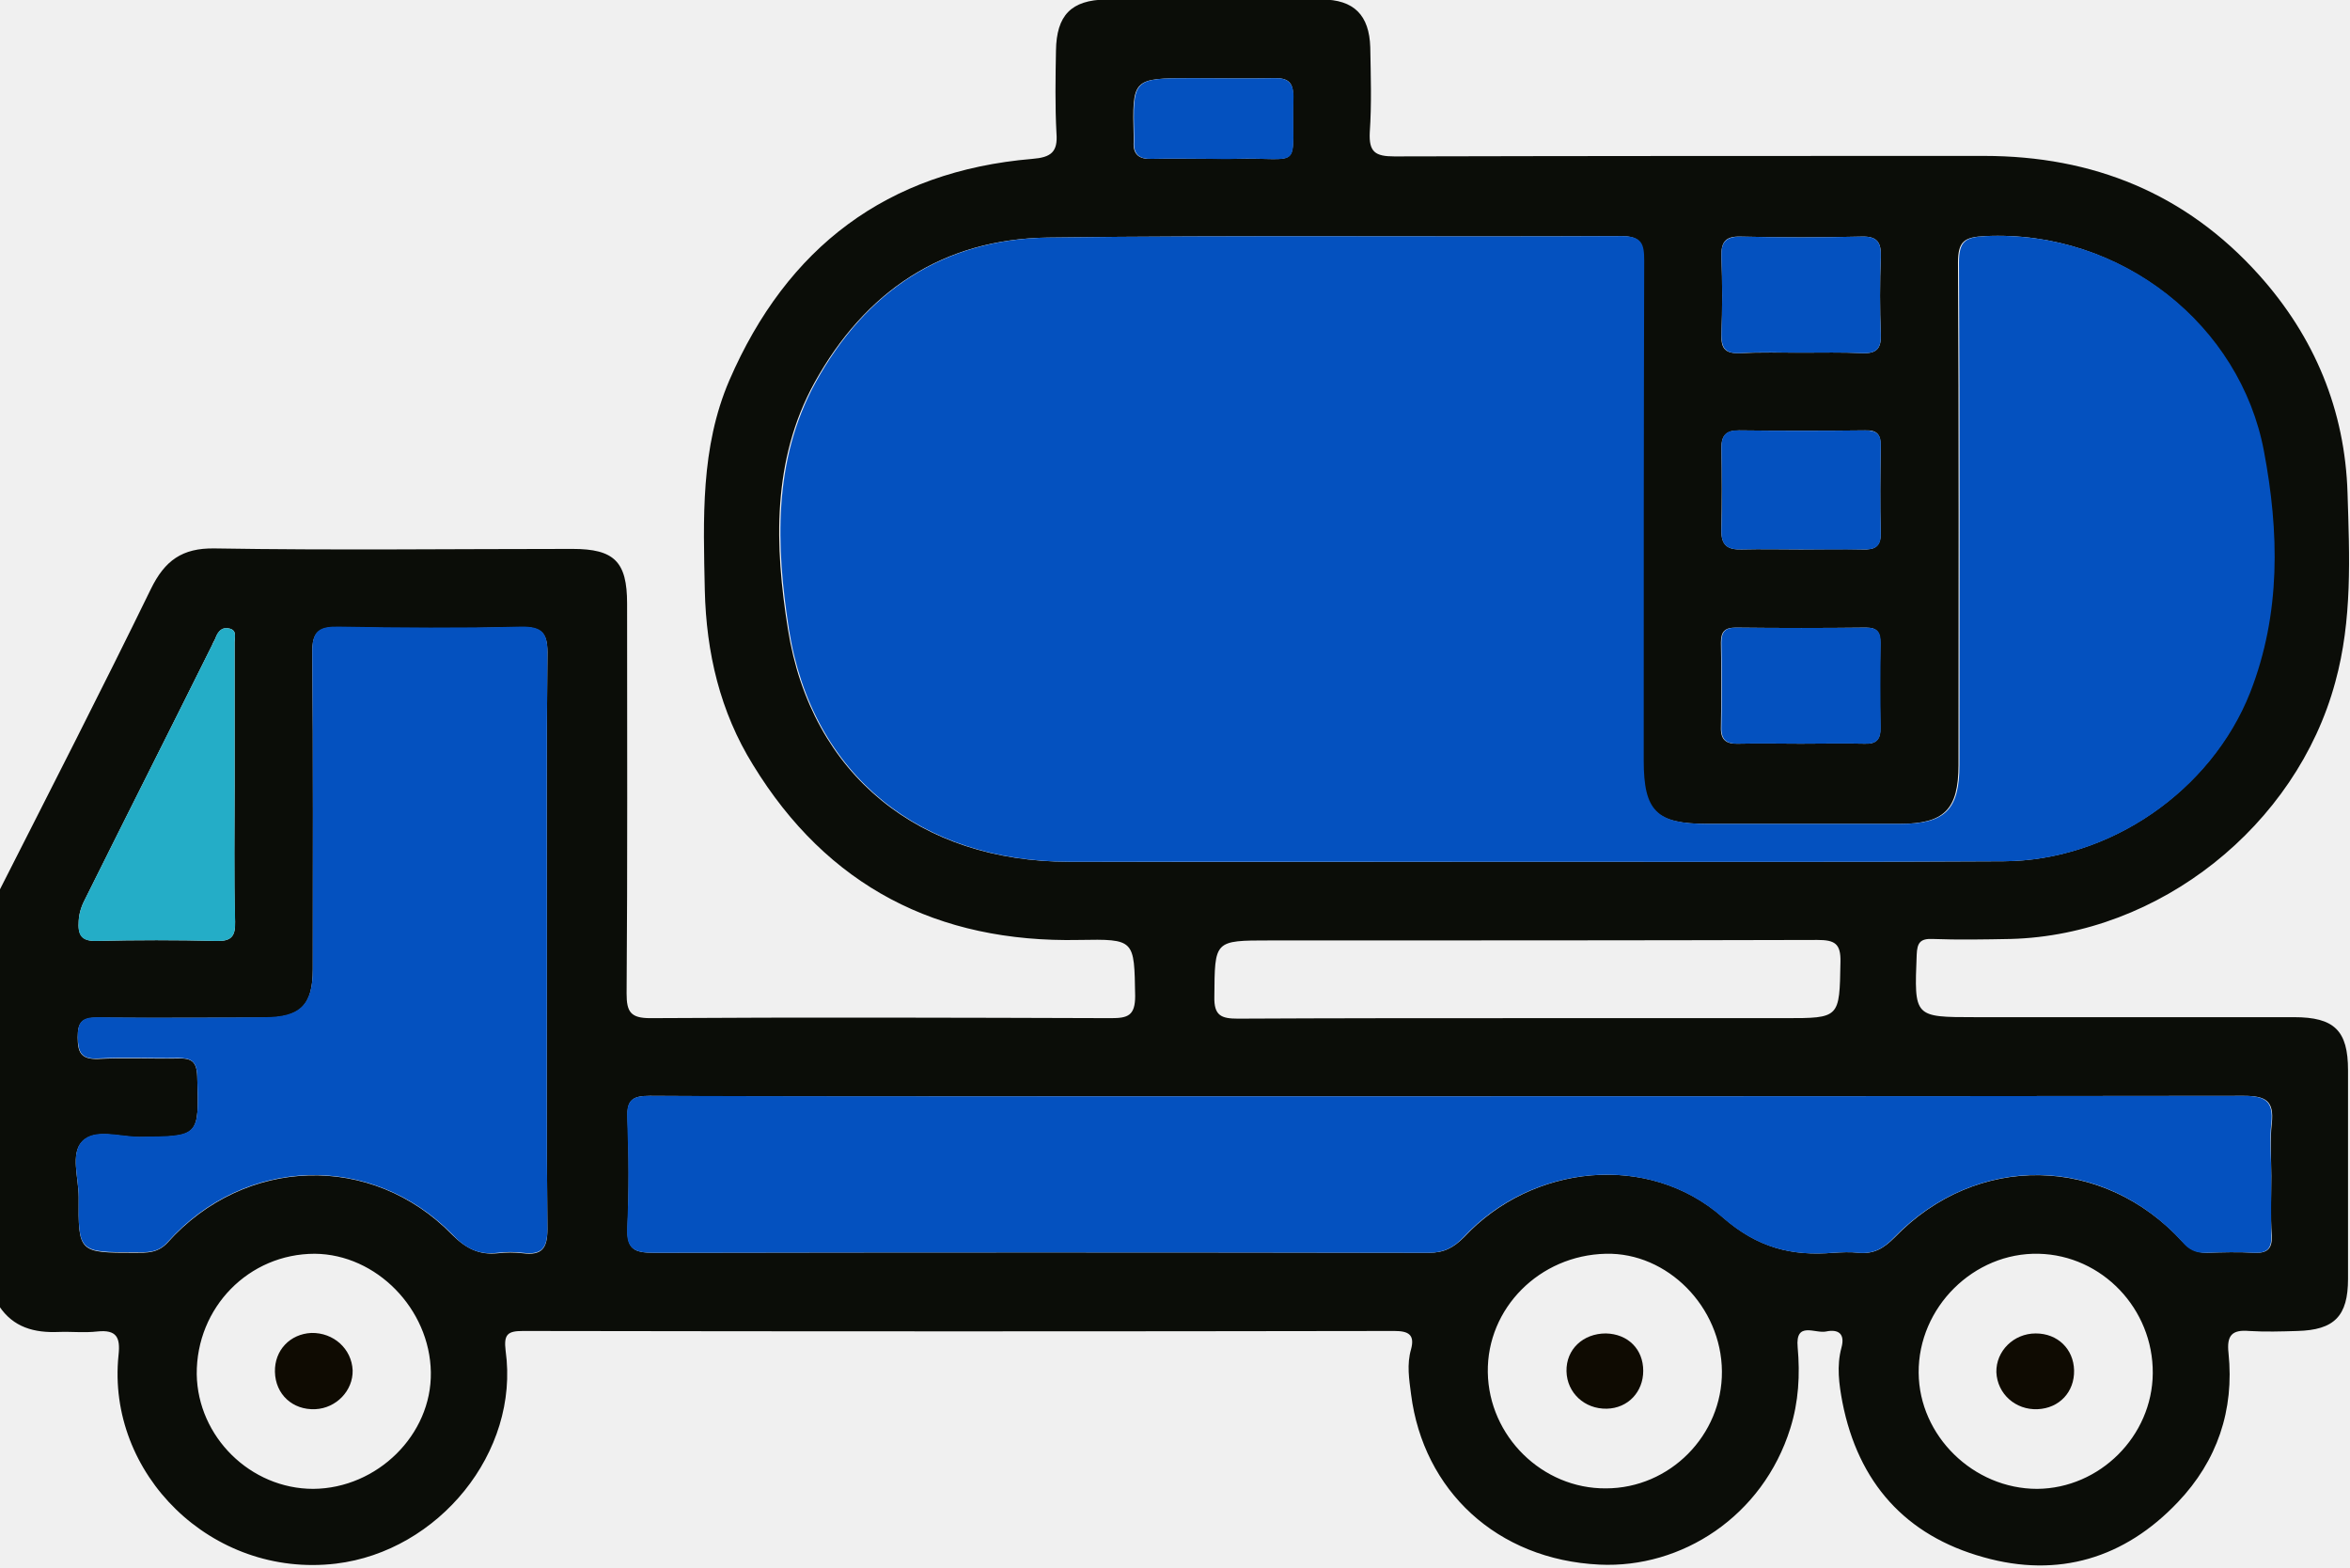
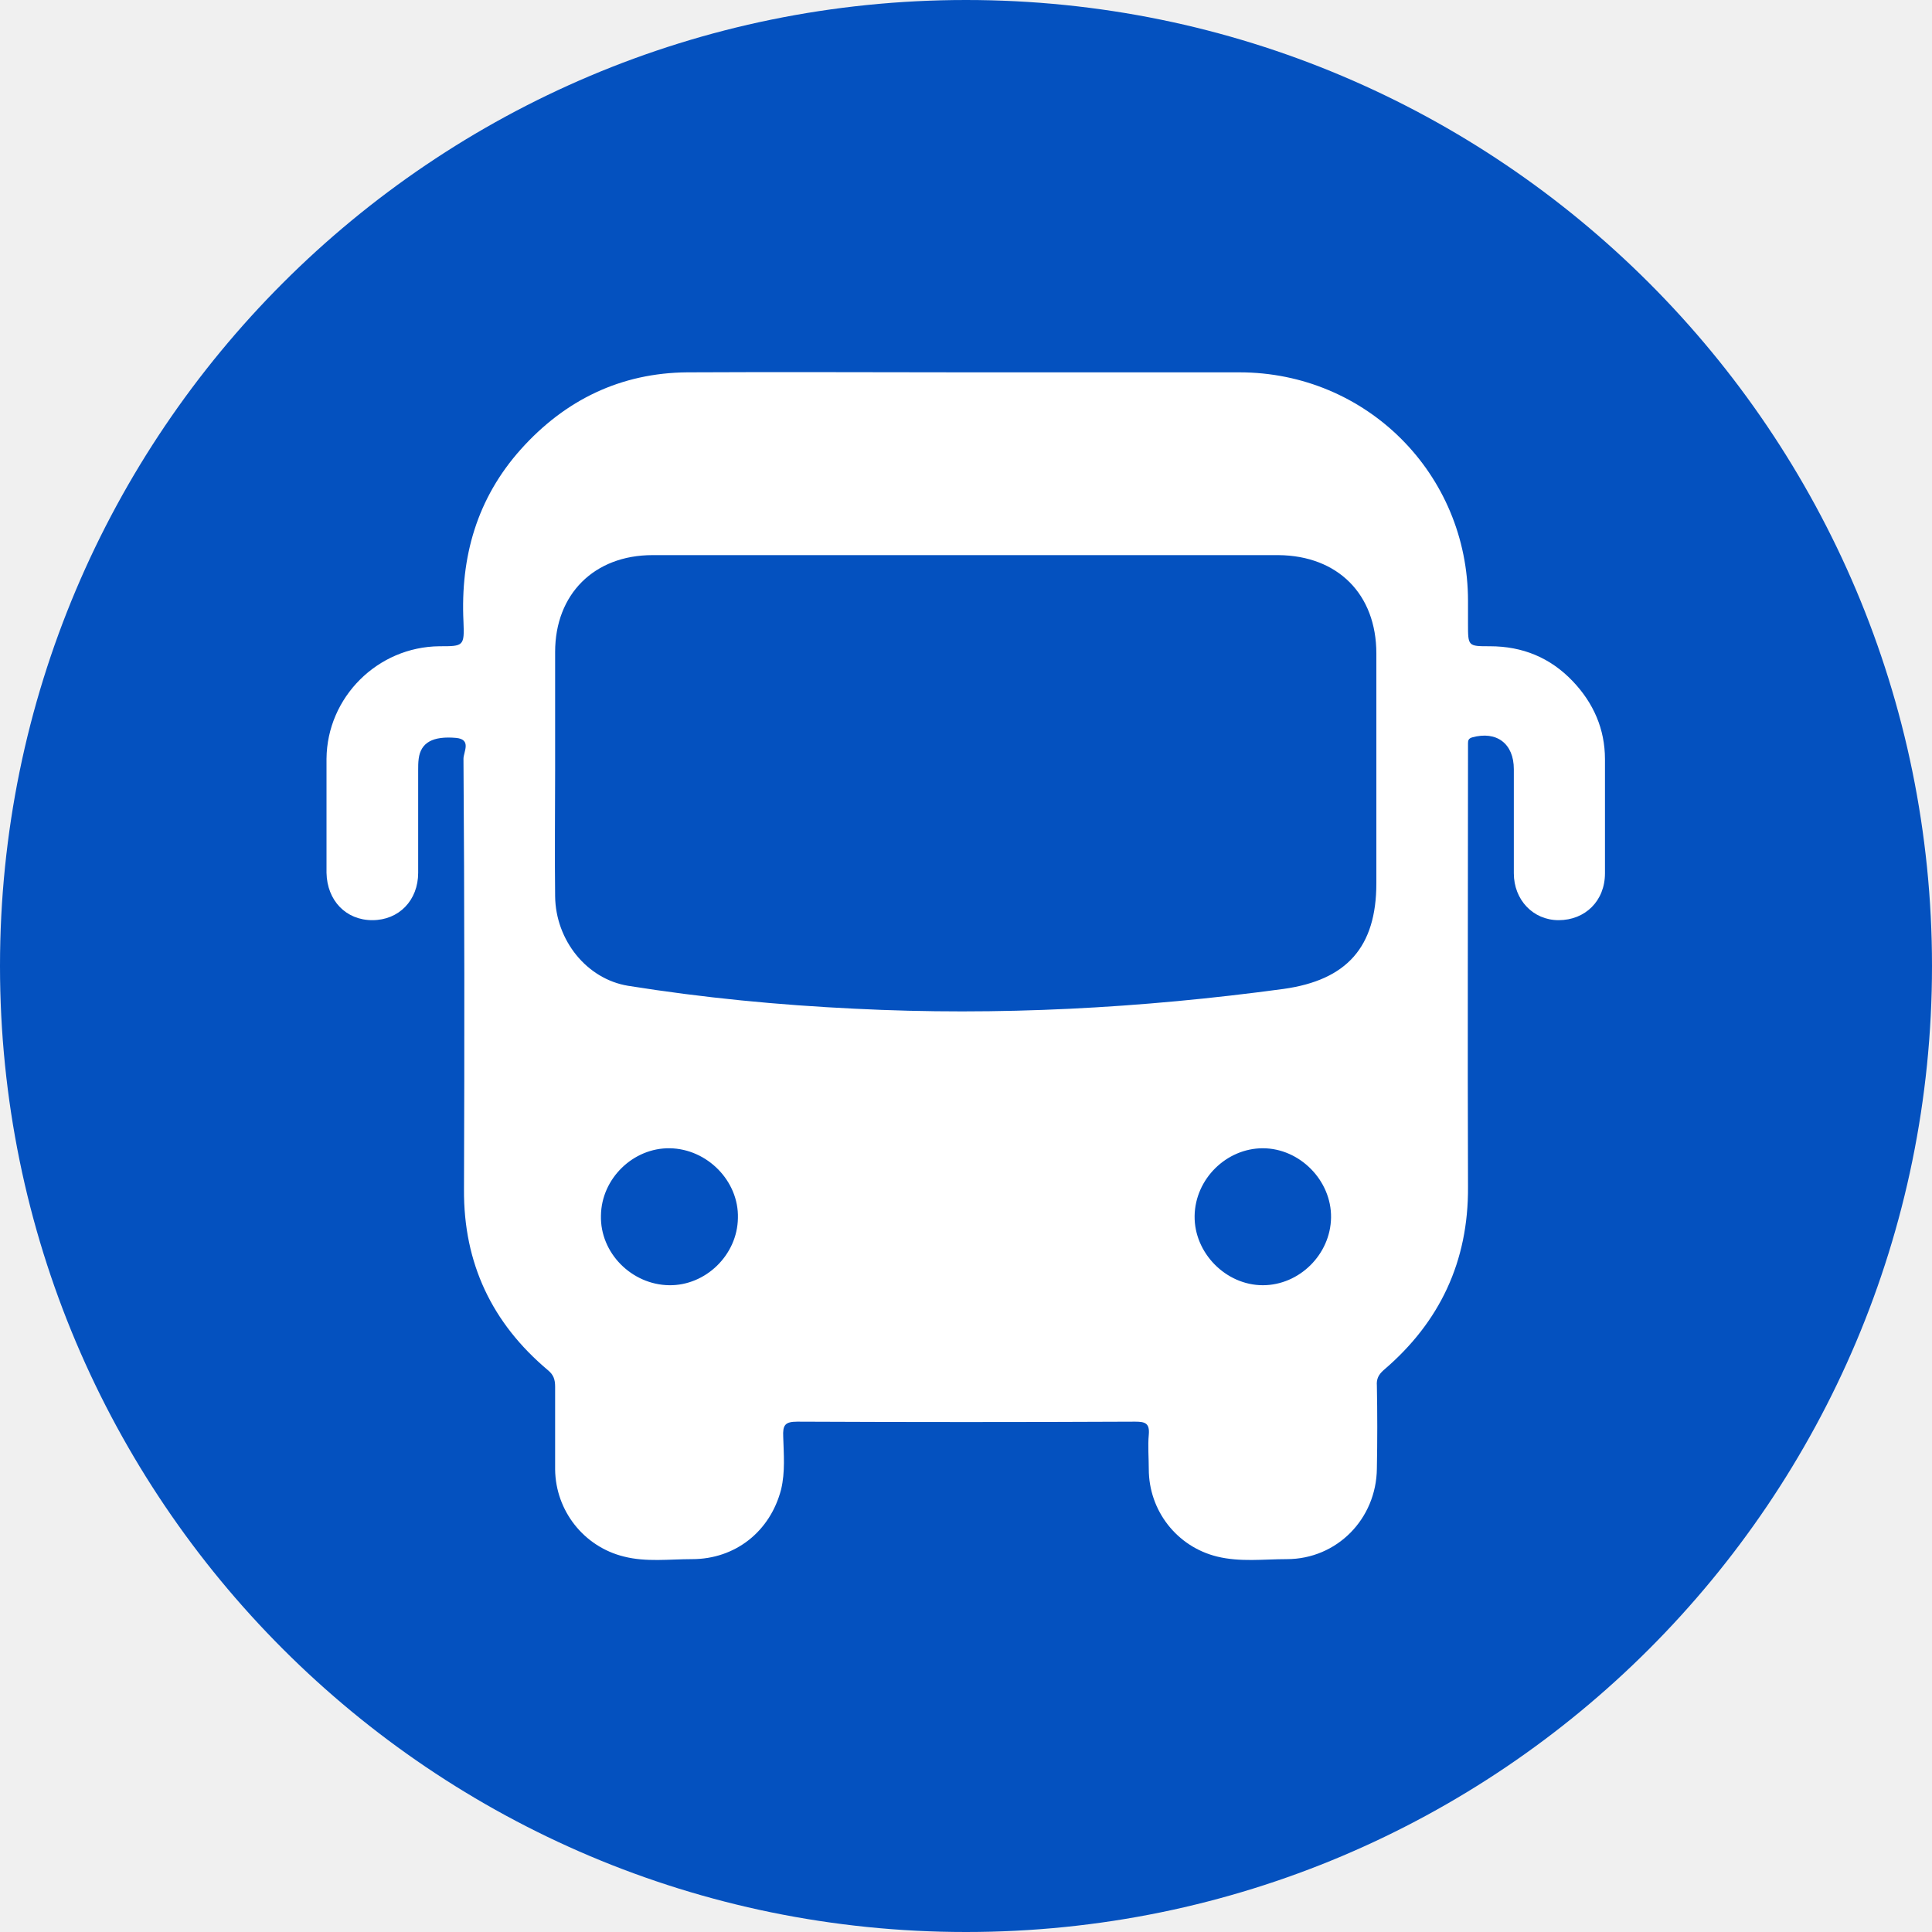
- <svg xmlns="http://www.w3.org/2000/svg" version="1.1" id="Layer_1" x="0px" y="0px" viewBox="0 0 477.8 318.6" style="enable-background:new 0 0 477.8 318.6;" xml:space="preserve">
+ <svg xmlns="http://www.w3.org/2000/svg" version="1.1" id="Layer_1" x="0px" y="0px" viewBox="0 0 371 371" style="enable-background:new 0 0 371 371;" xml:space="preserve">
  <style type="text/css">
- 	.st0{fill:#0B0D08;}
- 	.st1{fill:#0451BF;}
- 	.st2{fill:#24ADC7;}
- 	.st3{fill:#0F0B02;}
+ 	.st0{fill:#0451BF;}
+ 	.st1{fill:#FFFFFF;}
</style>
  <g>
-     <path class="st0" d="M0,180.8c10.3-20.3,20.7-40.6,30.7-61.1c2.8-5.7,6.3-8.3,12.9-8.2c24.2,0.4,48.5,0.1,72.8,0.1   c8.5,0,11.1,2.6,11.1,11.1c0,26.4,0.1,52.9-0.1,79.3c0,3.7,0.8,5,4.8,5c31.2-0.2,62.5-0.1,93.7,0c3.4,0,4.9-0.5,4.9-4.5   c-0.2-11.5,0-11.6-11.4-11.4c-28.8,0.6-51.2-10.9-66.3-35.6c-6.7-10.8-9.5-22.8-9.8-35.5c-0.3-14.5-0.9-29,5-42.7   c11.7-27,32-42.5,61.6-45c3.8-0.3,5.2-1.4,4.9-5.2c-0.3-5.6-0.2-11.2-0.1-16.8c0.1-7.2,3.1-10.3,10.2-10.4   c14.6-0.1,29.2-0.1,43.8,0c6.6,0,9.7,3.2,9.9,9.7c0.1,5.7,0.3,11.5-0.1,17.3c-0.2,4,1.1,4.9,5,4.9c40-0.1,79.9-0.1,119.9-0.1   c22.1,0,41,7.6,55.9,24.2c11.3,12.6,17.5,27.5,18,44.4c0.4,12.8,1,25.7-2.5,38.4c-7.9,29.2-35.8,51.4-66,52.2   c-5.3,0.1-10.6,0.2-15.9,0c-2.5-0.1-3.1,0.8-3.2,3.2c-0.5,12.7-0.6,12.7,11.9,12.7c21.6,0,43.2,0,64.8,0c8.2,0,11,2.7,11,10.8   c0,14.1,0,28.3,0,42.4c0,7.6-2.8,10.4-10.3,10.6c-3.3,0.1-6.5,0.2-9.8,0c-3.5-0.3-4.6,0.9-4.2,4.5c1.2,11.6-2.3,21.9-10.3,30.3   c-10.8,11.4-24.3,15.5-39.5,11.2c-15.9-4.4-25.5-15.2-28.7-31.5c-0.7-3.7-1.2-7.4-0.2-11.1c0.8-2.9-0.7-3.8-3.1-3.3   c-2.2,0.5-6.3-2.2-5.8,3.2c0.5,5.6,0.2,11.1-1.5,16.5c-5.6,17.9-22.1,28.5-38.8,27.7c-20.9-1-35.8-15.1-38.3-34.6   c-0.4-3.1-0.9-6.1,0-9.2c0.8-3-0.6-3.7-3.4-3.7c-59.1,0.1-118.1,0.1-177.2,0c-3.1,0-3.9,0.7-3.5,4c2.9,20.7-13.7,40.8-34.5,43.3   c-25.3,3-46.7-18.3-44.2-42.4c0.4-3.6-0.4-5.2-4.3-4.8c-2.6,0.3-5.3,0-7.9,0.1c-4.9,0.2-9.2-0.9-12.1-5.3C0,237.4,0,209.1,0,180.8z    M310.3,175.2C310.3,175.2,310.3,175.2,310.3,175.2c32.3,0,64.7,0.1,97-0.1c21.6-0.1,42.2-14.3,50-34.3c6.3-16,5.9-32.7,2.8-49.1   c-4.8-25.5-28.8-45-56.5-43.7c-4.2,0.2-5.5,1-5.5,5.4c0.2,34,0.1,68.1,0.1,102.1c0,9.1-2.9,12-12,12c-13.1,0-26.1,0-39.2,0   c-10.4,0-13-2.6-13-12.9c0-33.9,0-67.8,0.1-101.6c0-3.3-0.4-5-4.5-5c-38.9,0.2-77.7-0.2-116.6,0.3c-21.3,0.3-37.1,10.9-47.4,29.5   c-8.7,15.8-8.1,33.3-5.4,50.1c4.7,29.8,27,47.3,57.1,47.3C248.4,175.3,279.3,175.2,310.3,175.2z M461.8,239.1   c0-3.6-0.3-7.2,0.1-10.7c0.5-4.6-1.2-5.6-5.7-5.6c-79.7,0.1-159.5,0.1-239.2,0.1c-28.3,0-56.6,0.1-84.9-0.1c-3.4,0-4.7,0.8-4.5,4.4   c0.3,7.5,0.3,14.9,0,22.4c-0.2,4.3,1.3,5.1,5.3,5.1c52.5-0.1,105.1-0.1,157.6,0c3.1,0,5-1,7.2-3.2c13.8-14.8,37.5-17.3,52.6-4   c7.1,6.2,14,7.9,22.5,7.2c1.7-0.1,3.4-0.2,5.1,0c3.1,0.3,5.1-0.9,7.3-3.1c16.7-17.3,42.4-16.8,58.6,0.9c1.4,1.5,2.8,2.2,4.8,2.2   c3.3-0.1,6.5-0.2,9.8,0c2.6,0.1,3.6-0.8,3.5-3.5C461.6,247.2,461.8,243.2,461.8,239.1z M111.2,191.1c0-19.3-0.1-38.5,0.1-57.8   c0.1-4.3-0.8-5.9-5.5-5.8c-12.3,0.3-24.5,0.3-36.8,0c-4.1-0.1-5.6,0.9-5.5,5.3c0.2,21.4,0.1,42.9,0.1,64.3c0,7.3-2.5,9.8-9.8,9.8   c-11.3,0-22.7,0.1-34,0c-3.1,0-4,0.9-4,4c0,3,0.6,4.5,4.1,4.4c5.4-0.3,10.9,0,16.3-0.1c2.7-0.1,3.8,0.6,3.9,3.6   c0.4,12.4,0.5,12.3-11.8,12.4c-4,0-9-1.8-11.6,0.9c-2.4,2.5-0.7,7.4-0.7,11.3c-0.1,11.3,0,11.3,11.4,11.3c2.5,0,4.7,0.1,6.7-2.1   c15.7-17.5,41.5-18.3,57.8-1.6c2.8,2.8,5.5,4.2,9.3,3.8c1.7-0.2,3.4-0.2,5.1,0c3.9,0.5,5-1,5-4.9   C111.1,230.2,111.2,210.7,111.2,191.1z M310.3,207c17.5,0,35.1,0,52.6,0c11.2,0,11.1,0,11.3-11.4c0.1-3.8-1.2-4.5-4.7-4.5   c-37.1,0.1-74.2,0.1-111.3,0.1c-11.4,0-11.2,0-11.3,11.4c-0.1,3.9,1.4,4.5,4.8,4.5C271.2,207,290.8,207,310.3,207z M350.1,278.8   c-0.1-13.1-11.1-24.2-23.6-23.9c-13.5,0.3-24.2,11.1-24,24.1c0.2,13,11.1,23.7,24,23.6C339.5,302.6,350.2,291.8,350.1,278.8z    M63.7,302.7c13-0.1,24.1-11,23.9-23.7c-0.2-12.9-11.1-24-23.6-24.1c-13.4,0-24.1,10.9-24,24.5C40.2,292.1,50.9,302.7,63.7,302.7z    M437.7,279.2c0.1-13.1-10.3-24-23.2-24.3c-13.2-0.3-24.5,10.9-24.4,24.2c0.1,12.8,11.1,23.6,24.1,23.6   C426.9,302.6,437.6,292,437.7,279.2z M47.7,159.4c0-9.6,0-19.3,0-28.9c0-1,0.5-2.3-1-2.7c-1.5-0.4-2.3,0.5-2.8,1.7   c-0.2,0.6-0.6,1.1-0.8,1.7c-8.5,17.1-17.1,34.1-25.6,51.2c-0.8,1.5-1.4,3-1.5,4.8c-0.2,2.8,0.5,4.2,3.7,4.1   c8.1-0.2,16.2-0.2,24.2,0c3,0.1,4-0.8,3.9-3.9C47.5,178,47.7,168.7,47.7,159.4z M366.2,111.7c4.2,0,8.4-0.1,12.5,0   c2.4,0.1,3.7-0.5,3.7-3.3c-0.2-5.9-0.1-11.8,0-17.7c0-2.4-0.8-3.3-3.2-3.2c-8.5,0.1-17,0.1-25.6,0c-2.6,0-3.6,1-3.6,3.5   c0.1,5.6,0.1,11.2,0,16.7c-0.1,3.1,1.2,4.1,4.1,4C358.1,111.6,362.2,111.7,366.2,111.7z M366.2,71.7c4.2,0,8.4-0.1,12.5,0.1   c2.9,0.1,3.8-1,3.7-3.8c-0.2-5.3-0.2-10.5,0-15.8c0.1-2.9-0.7-4.2-3.9-4.1c-8.2,0.2-16.4,0.2-24.6,0c-3.1-0.1-4,1.1-3.9,4.1   c0.2,5.3,0.2,10.5,0,15.8c-0.1,2.8,0.7,3.9,3.7,3.8C357.8,71.6,362,71.7,366.2,71.7z M366.1,151.2c4.3,0,8.7-0.1,13,0   c2.4,0.1,3.3-0.9,3.2-3.3c-0.1-5.7-0.1-11.5,0-17.2c0-2.1-0.6-3.1-2.9-3.1c-8.8,0.1-17.7,0.1-26.5,0c-2.2,0-3,0.8-3,3   c0.1,5.7,0.1,11.5,0,17.2c-0.1,2.7,1.1,3.5,3.6,3.4C357.8,151.1,361.9,151.2,366.1,151.2z M246.3,32.3c1.5,0,3.1,0,4.6,0   c14.4-0.4,11.7,2.9,12-12.7c0.1-2.9-1.1-3.8-3.9-3.7c-5.6,0.1-11.1,0-16.7,0c-12.1,0-12.1,0-11.8,12c0,0.3,0,0.6,0,0.9   c-0.2,2.6,1.1,3.6,3.6,3.5C238.2,32.2,242.3,32.3,246.3,32.3z" />
-     <path class="st1" d="M310.3,175.2c-30.9,0-61.9,0-92.8,0c-30.2,0-52.4-17.5-57.1-47.3c-2.6-16.7-3.3-34.2,5.4-50.1   c10.2-18.6,26-29.2,47.4-29.5c38.8-0.5,77.7-0.1,116.6-0.3c4.1,0,4.5,1.7,4.5,5c-0.1,33.9-0.1,67.8-0.1,101.6   c0,10.3,2.6,12.9,13,12.9c13.1,0,26.1,0,39.2,0c9.1,0,12-2.9,12-12c0-34,0.1-68.1-0.1-102.1c0-4.4,1.3-5.2,5.5-5.4   c27.8-1.2,51.7,18.2,56.5,43.7c3.1,16.4,3.5,33-2.8,49.1c-7.9,20-28.5,34.2-50,34.3C374.9,175.3,342.6,175.2,310.3,175.2   C310.3,175.2,310.3,175.2,310.3,175.2z" />
-     <path class="st1" d="M461.8,239.1c0,4-0.1,8.1,0,12.1c0.1,2.7-0.9,3.6-3.5,3.5c-3.3-0.2-6.5-0.1-9.8,0c-2,0.1-3.5-0.6-4.8-2.2   c-16.1-17.8-41.8-18.2-58.6-0.9c-2.1,2.2-4.2,3.4-7.3,3.1c-1.7-0.2-3.4-0.1-5.1,0c-8.5,0.7-15.4-1-22.5-7.2   c-15.1-13.3-38.8-10.8-52.6,4c-2.1,2.2-4.1,3.2-7.2,3.2c-52.5-0.1-105.1-0.1-157.6,0c-4,0-5.5-0.9-5.3-5.1c0.4-7.4,0.3-14.9,0-22.4   c-0.1-3.6,1.1-4.4,4.5-4.4c28.3,0.1,56.6,0.1,84.9,0.1c79.7,0,159.5,0,239.2-0.1c4.4,0,6.2,1,5.7,5.6   C461.4,232,461.8,235.6,461.8,239.1z" />
-     <path class="st1" d="M111.2,191.1c0,19.6-0.1,39.2,0.1,58.7c0,3.9-1.1,5.4-5,4.9c-1.7-0.2-3.4-0.2-5.1,0c-3.9,0.5-6.6-0.9-9.3-3.8   c-16.3-16.6-42.1-15.9-57.8,1.6c-2,2.3-4.3,2.1-6.7,2.1c-11.4,0-11.5,0-11.4-11.3c0-3.8-1.7-8.8,0.7-11.3c2.6-2.7,7.6-0.9,11.6-0.9   c12.3-0.1,12.2,0,11.8-12.4c-0.1-3-1.3-3.6-3.9-3.6c-5.4,0.1-10.9-0.2-16.3,0.1c-3.5,0.2-4-1.4-4.1-4.4c0-3.1,0.9-4,4-4   c11.3,0.2,22.7,0.1,34,0c7.2,0,9.8-2.5,9.8-9.8c0-21.4,0.1-42.9-0.1-64.3c-0.1-4.5,1.4-5.4,5.5-5.3c12.3,0.2,24.6,0.3,36.8,0   c4.7-0.1,5.6,1.4,5.5,5.8C111.1,152.6,111.2,171.8,111.2,191.1z" />
-     <path class="st2" d="M47.7,159.4c0,9.3-0.1,18.6,0.1,28c0.1,3.1-0.9,4-3.9,3.9c-8.1-0.2-16.2-0.2-24.2,0c-3.3,0.1-3.9-1.2-3.7-4.1   c0.1-1.8,0.7-3.3,1.5-4.8c8.5-17.1,17.1-34.1,25.6-51.2c0.3-0.6,0.6-1.1,0.8-1.7c0.5-1.3,1.4-2.1,2.8-1.7c1.5,0.4,1,1.7,1,2.7   C47.7,140.1,47.7,149.7,47.7,159.4z" />
-     <path class="st1" d="M366.2,111.7c-4,0-8.1-0.1-12.1,0c-3,0.1-4.2-0.9-4.1-4c0.2-5.6,0.1-11.2,0-16.7c0-2.6,1-3.6,3.6-3.5   c8.5,0.1,17,0.1,25.6,0c2.4,0,3.3,0.8,3.2,3.2c-0.1,5.9-0.1,11.8,0,17.7c0.1,2.8-1.2,3.4-3.7,3.3   C374.6,111.7,370.4,111.7,366.2,111.7z" />
-     <path class="st1" d="M366.2,71.7c-4.2,0-8.4-0.2-12.5,0.1c-2.9,0.1-3.7-1-3.7-3.8c0.2-5.3,0.2-10.5,0-15.8   c-0.1-2.9,0.8-4.1,3.9-4.1c8.2,0.2,16.4,0.2,24.6,0c3.2-0.1,4,1.2,3.9,4.1c-0.2,5.3-0.2,10.5,0,15.8c0.1,2.8-0.8,3.9-3.7,3.8   C374.5,71.6,370.3,71.7,366.2,71.7z" />
-     <path class="st1" d="M366.1,151.2c-4.2,0-8.4-0.1-12.5,0c-2.5,0.1-3.7-0.7-3.6-3.4c0.1-5.7,0.1-11.5,0-17.2c0-2.2,0.8-3,3-3   c8.8,0.1,17.7,0.1,26.5,0c2.3,0,2.9,1,2.9,3.1c-0.1,5.7-0.1,11.5,0,17.2c0,2.4-0.8,3.4-3.2,3.3   C374.8,151.1,370.5,151.2,366.1,151.2z" />
-     <path class="st1" d="M246.3,32.3c-4,0-8.1-0.1-12.1,0c-2.5,0.1-3.8-0.9-3.6-3.5c0-0.3,0-0.6,0-0.9c-0.3-12-0.3-12,11.8-12   c5.6,0,11.1,0.1,16.7,0c2.7-0.1,3.9,0.9,3.9,3.7c-0.4,15.7,2.4,12.3-12,12.7C249.4,32.4,247.8,32.3,246.3,32.3z" />
-     <path class="st3" d="M334.1,278.7c0,4.3-3.1,7.6-7.4,7.7c-4.5,0.1-8.1-3.2-8.2-7.6c-0.1-4.5,3.4-7.7,8-7.7   C331,271.2,334.1,274.3,334.1,278.7z" />
-     <path class="st3" d="M71.7,278.6c0.1,4.1-3.3,7.7-7.6,7.9c-4.6,0.2-8.1-3-8.2-7.6c-0.1-4.4,3.1-7.7,7.4-7.9   C67.8,270.9,71.5,274.2,71.7,278.6z" />
-     <path class="st3" d="M421.7,278.6c0.1,4.4-3,7.7-7.4,7.9c-4.5,0.2-8.2-3.1-8.4-7.5c-0.1-4.3,3.5-7.9,8-7.9   C418.4,271.1,421.6,274.3,421.7,278.6z" />
+     <circle class="st0" cx="185.5" cy="185.5" r="185.5" />
+     <g>
+       <path class="st1" d="M185.7,71.5c17.4,0,34.9,0,52.3,0c24.4,0,43.9,19.5,43.9,43.9c0,1.5,0,2.9,0,4.4c0,4.3,0,4.3,4.2,4.3    c6.3,0,11.6,2.2,15.9,6.7c4,4.2,6.2,9.2,6.2,15c0,7.3,0,14.6,0,21.9c0,5.3-3.8,9-8.9,9c-4.9,0-8.6-3.9-8.6-9c0-6.7,0-13.3,0-20    c0-4.9-3.3-7.4-8-6.1c-0.7,0.2-0.8,0.6-0.8,1.1c0,0.6,0,1.3,0,1.9c0,27.8-0.1,55.5,0,83.3c0.1,14.3-5.4,26-16.2,35.2    c-1,0.9-1.4,1.7-1.3,3c0.1,5.3,0.1,10.6,0,15.9c-0.1,9.7-7.7,17.4-17.3,17.4c-4.5,0-8.9,0.6-13.4-0.5c-7.7-1.9-13.1-8.8-13.1-16.8    c0-2.2-0.2-4.4,0-6.6c0.2-2.2-0.7-2.5-2.6-2.5c-21.6,0.1-43.3,0.1-64.9,0c-2.4,0-2.8,0.7-2.7,2.9c0.1,3.4,0.4,6.7-0.4,10.1    c-2.1,8.1-8.8,13.4-17.1,13.4c-4.4,0-8.8,0.6-13.1-0.5c-7.7-1.9-13.1-8.8-13.2-16.7c0-5.3,0-10.6,0-15.9c0-1.4-0.3-2.3-1.4-3.2    c-10.7-9-16.2-20.5-16.1-34.7c0.1-27.6,0.1-55.1-0.1-82.7c0-1.3,1.6-3.7-1.4-4c-4.5-0.4-6.8,0.9-7.2,4c-0.1,0.7-0.1,1.5-0.1,2.2    c0,6.6,0,13.1,0,19.7c0,5.3-3.7,9.1-8.8,9.1c-5.1,0-8.7-3.8-8.8-9.1c0-7.3,0-14.6,0-21.9c0.1-11.8,9.8-21.5,21.7-21.6    c4.6,0,4.8,0,4.6-4.7c-0.6-12.5,2.6-23.7,11-33.1c8.5-9.5,19.2-14.7,32-14.8C149.9,71.4,167.8,71.5,185.7,71.5z M106.6,148    c0,8-0.1,16.1,0,24.1c0.1,8.5,6.1,15.9,14,17.2c14.4,2.3,28.9,3.7,43.5,4.4c27.6,1.4,55.1-0.1,82.4-3.8c12.1-1.7,17.8-8,17.8-20.3    c0-14.7,0-29.4,0-44.1c0-11.4-7.4-18.8-18.8-18.9c-40.1,0-80.1,0-120.2,0c-11.2,0-18.7,7.5-18.7,18.6    C106.6,132.8,106.6,140.4,106.6,148z M128.5,246.8c7,0.1,13.1-5.8,13.2-12.9c0.2-7.1-5.9-13.3-13.1-13.4    c-7-0.1-13.1,5.8-13.2,12.9C115.2,240.6,121.3,246.7,128.5,246.8z M242.5,220.5c-7,0-13,5.9-13.1,13c-0.1,7.1,6,13.3,13.1,13.3    c7,0,13-5.9,13.1-13C255.7,226.7,249.6,220.5,242.5,220.5z" />
+     </g>
  </g>
</svg>
